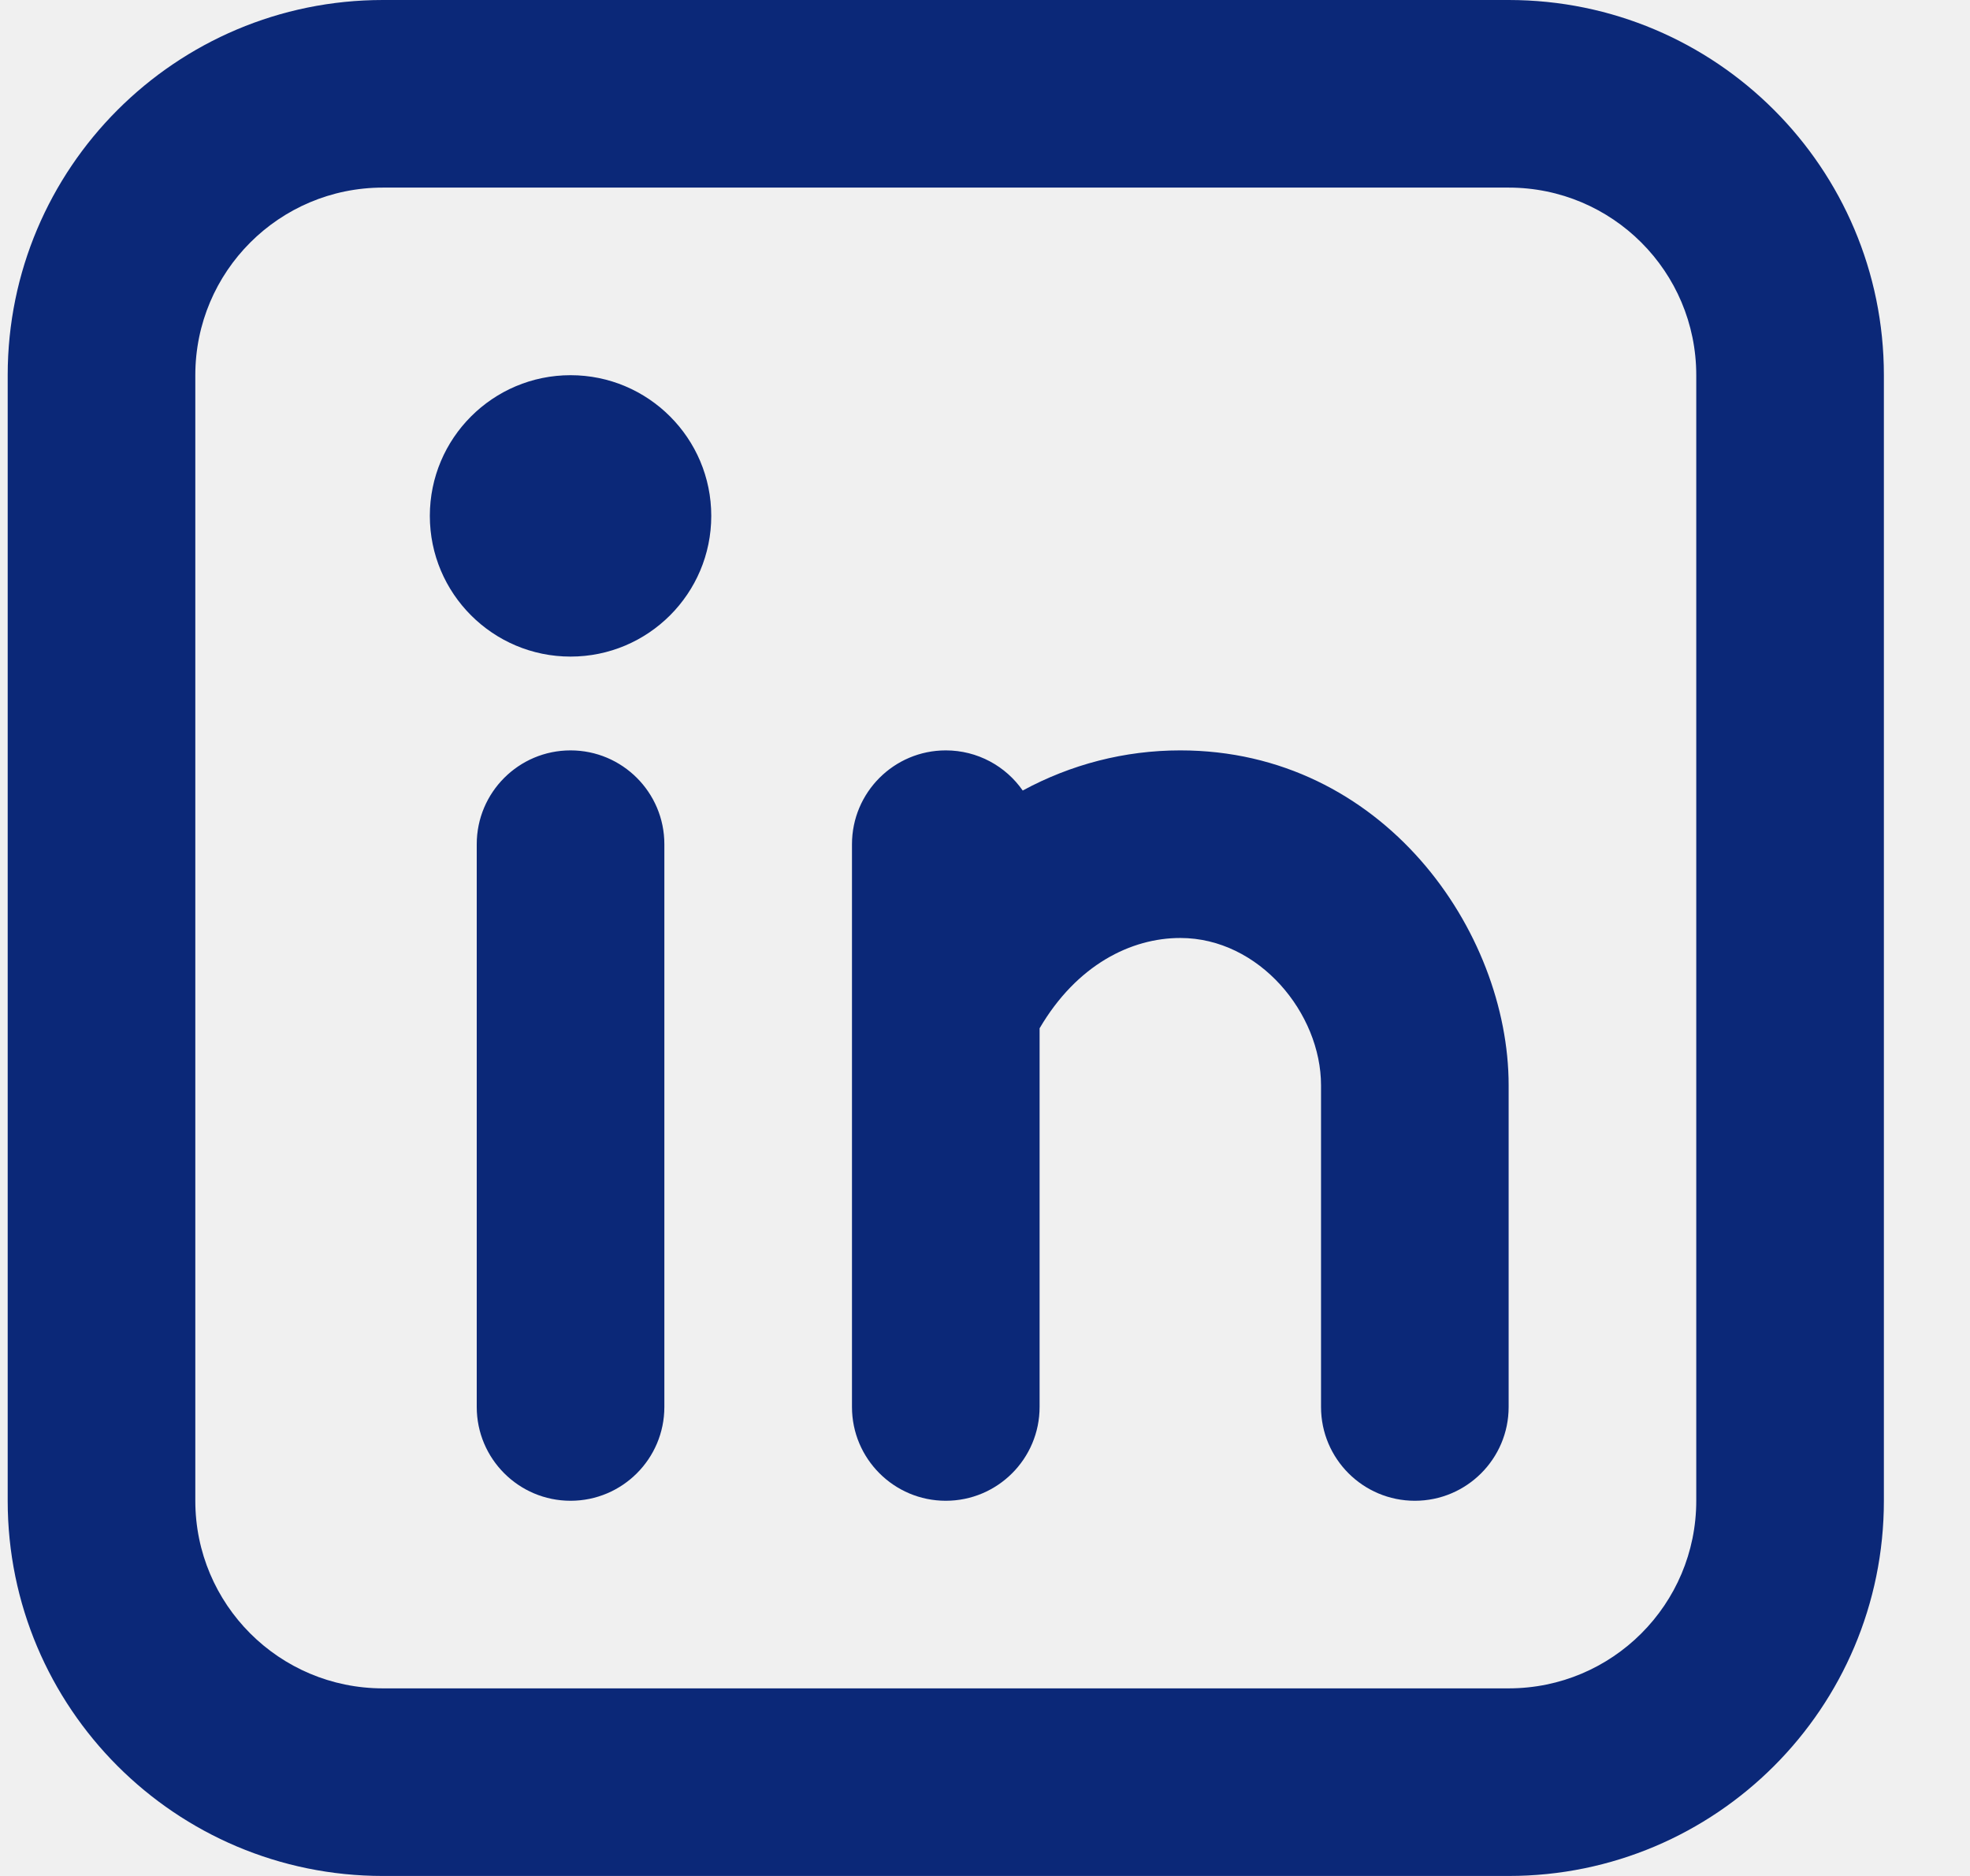
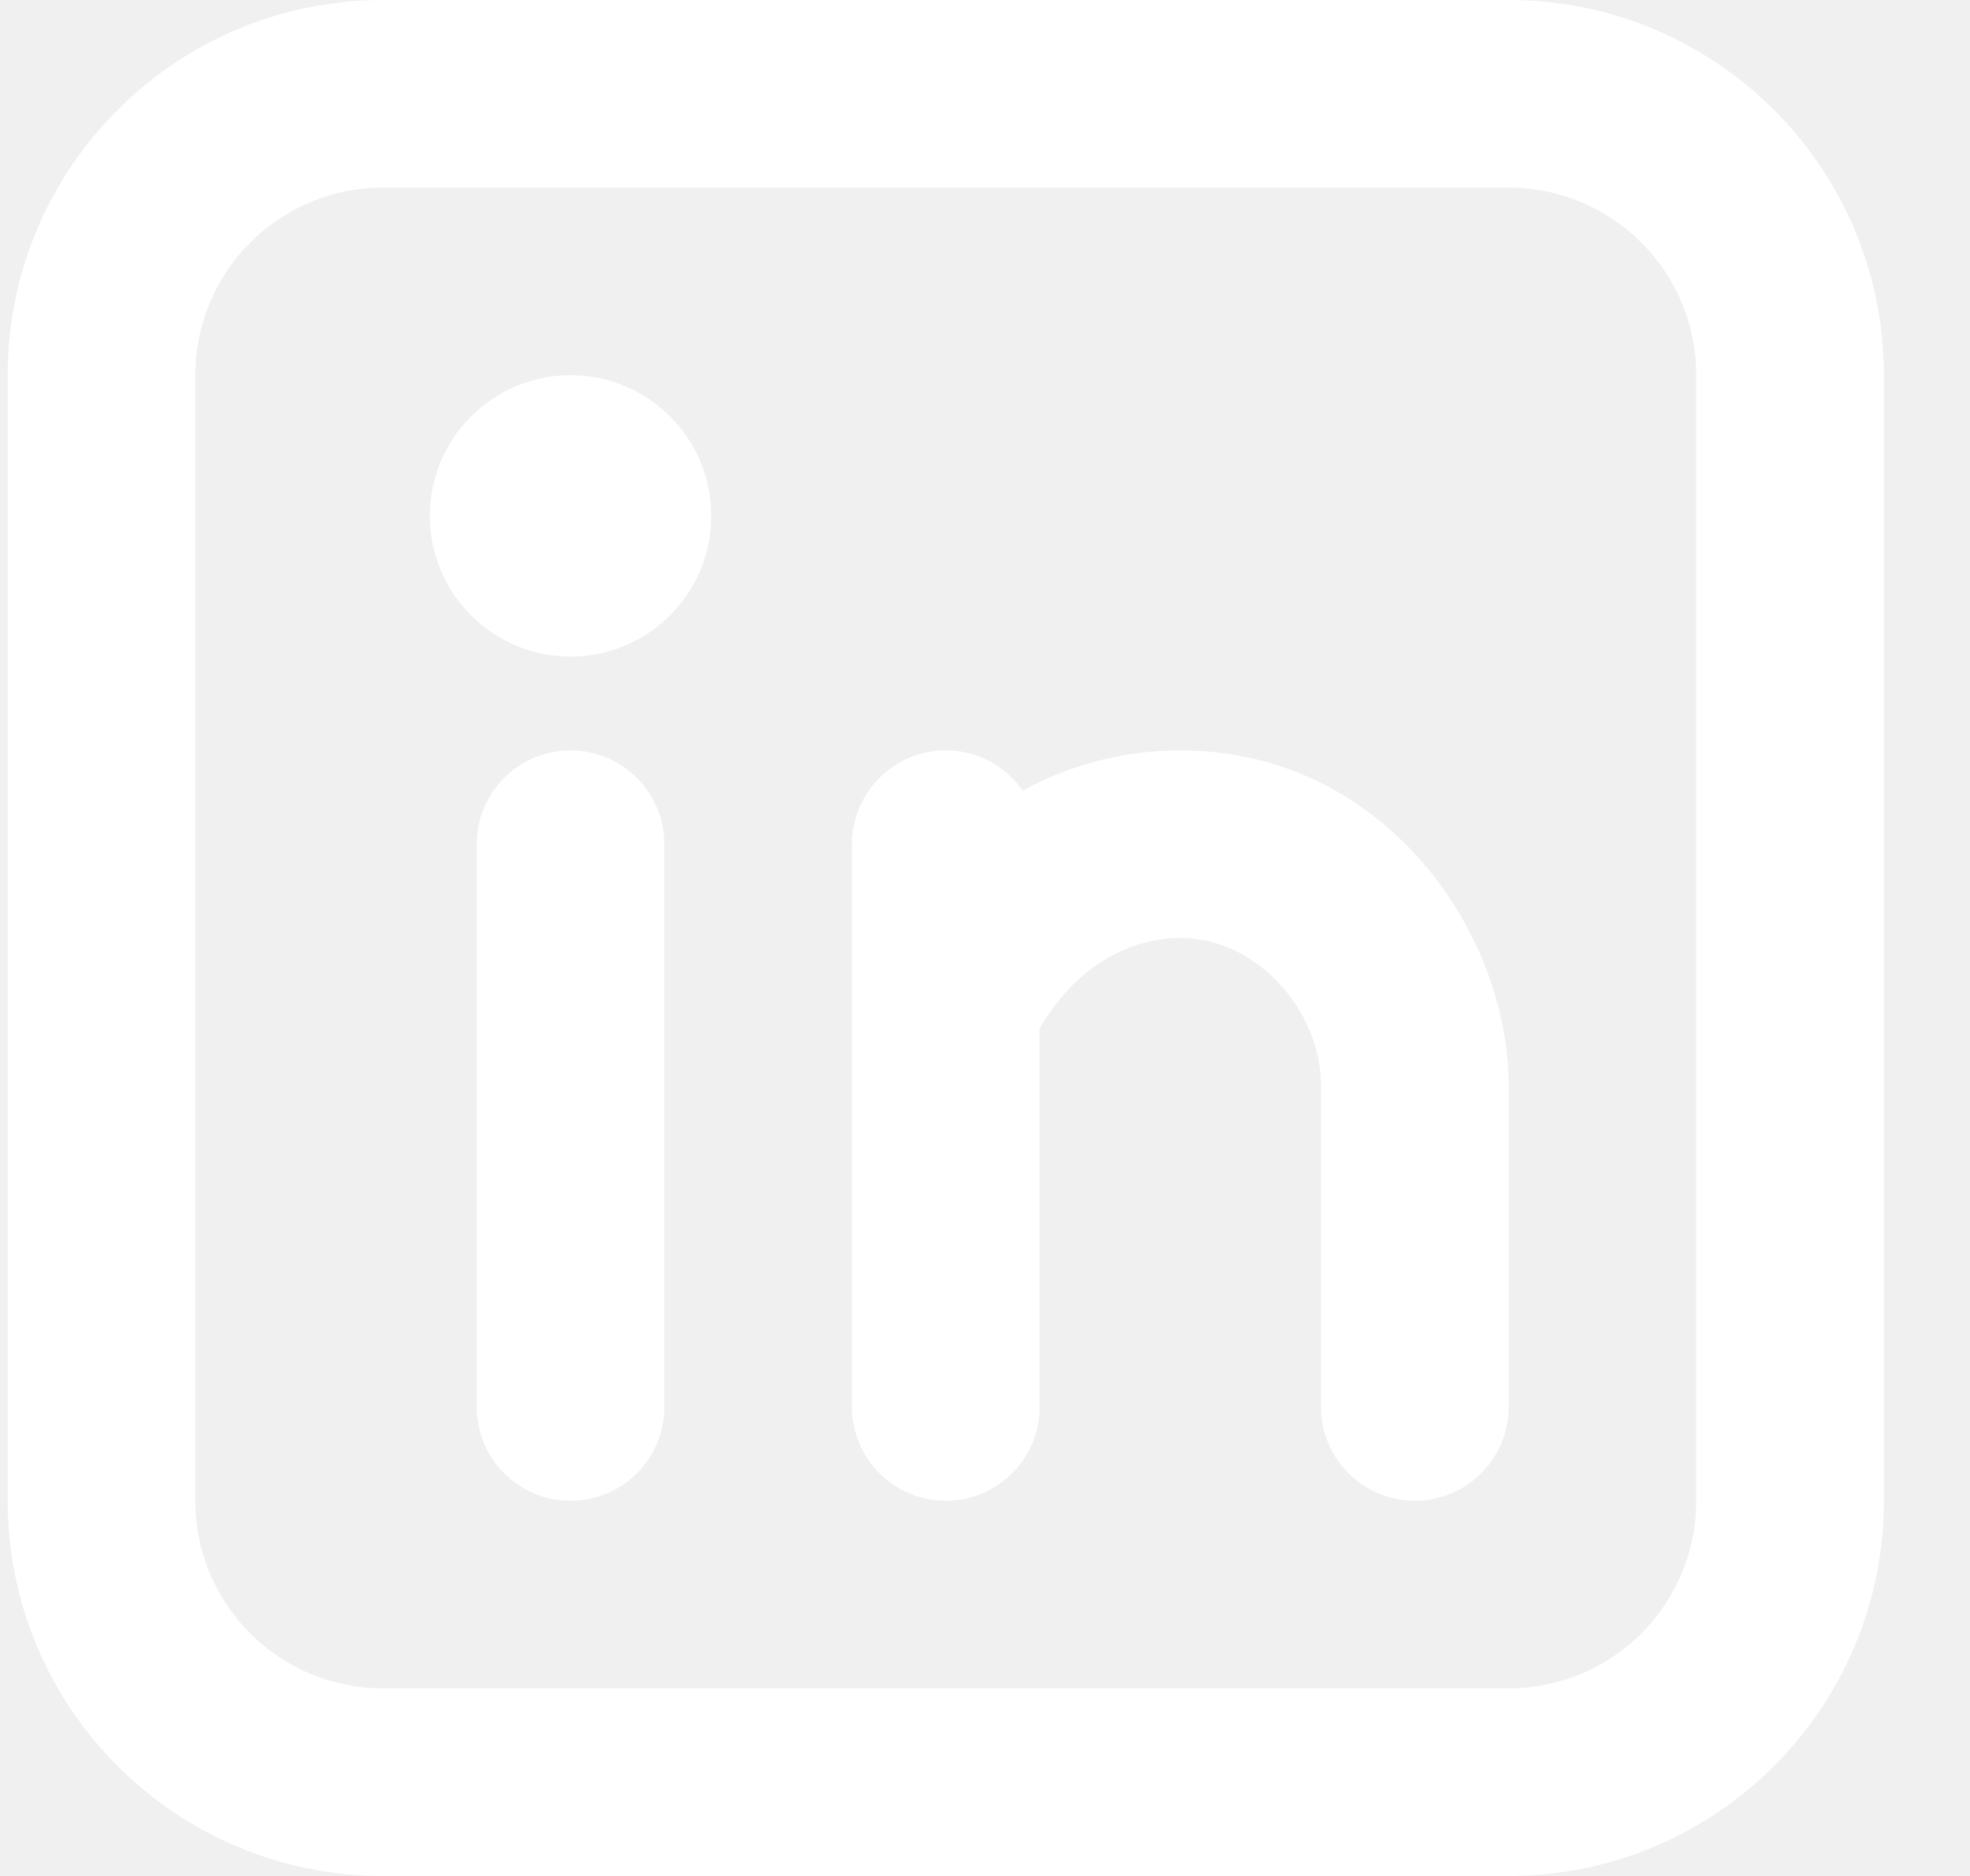
<svg xmlns="http://www.w3.org/2000/svg" width="21" height="20" viewBox="0 0 21 20" fill="none">
-   <path id="Vector" fill-rule="evenodd" clip-rule="evenodd" d="M4.082 0C1.873 0 0.082 1.791 0.082 4V16C0.082 18.209 1.873 20 4.082 20H16.082C18.291 20 20.082 18.209 20.082 16V4C20.082 1.791 18.291 0 16.082 0H4.082ZM2.082 4C2.082 2.895 2.977 2 4.082 2H16.082C17.187 2 18.082 2.895 18.082 4V16C18.082 17.105 17.187 18 16.082 18H4.082C2.977 18 2.082 17.105 2.082 16V4ZM7.082 9C7.082 8.448 6.634 8 6.082 8C5.53 8 5.082 8.448 5.082 9V15C5.082 15.552 5.53 16 6.082 16C6.634 16 7.082 15.552 7.082 15V9ZM7.582 5.5C7.582 6.328 6.91 7 6.082 7C5.254 7 4.582 6.328 4.582 5.5C4.582 4.672 5.254 4 6.082 4C6.91 4 7.582 4.672 7.582 5.5ZM10.082 8C10.421 8 10.722 8.169 10.902 8.428C11.415 8.15 11.986 8 12.582 8C14.741 8 16.082 9.926 16.082 11.571V11.579V11.586V11.594V11.602V11.609V11.617V11.625V11.632V11.64V11.648V11.655V11.663V11.671V11.679V11.687V11.694V11.702V11.71V11.718V11.726V11.734V11.742V11.75V11.758V11.765V11.774V11.781V11.79V11.798V11.806V11.814V11.822V11.83V11.838V11.846V11.854V11.863V11.871V11.879V11.887V11.895V11.903V11.912V11.92V11.928V11.937V11.945V11.953V11.961V11.97V11.978V11.987V11.995V12.003V12.012V12.02V12.029V12.037V12.046V12.054V12.062V12.071V12.079V12.088V12.096V12.105V12.114V12.122V12.131V12.139V12.148V12.156V12.165V12.174V12.182V12.191V12.2V12.208V12.217V12.225V12.234V12.243V12.252V12.26V12.269V12.278V12.286V12.295V12.304V12.313V12.321V12.33V12.339V12.348V12.357V12.365V12.374V12.383V12.392V12.4V12.409V12.418V12.427V12.436V12.445V12.454V12.462V12.471V12.48V12.489V12.498V12.507V12.516V12.525V12.534V12.542V12.551V12.56V12.569V12.578V12.587V12.596V12.605V12.614V12.623V12.632V12.641V12.65V12.659V12.667V12.676V12.685V12.694V12.703V12.712V12.721V12.73V12.739V12.748V12.757V12.766V12.775V12.784V12.793V12.802V12.811V12.82V12.829V12.838V12.847V12.856V12.865V12.874V12.883V12.892V12.9V12.909V12.918V12.927V12.936V12.945V12.954V12.963V12.972V12.981V12.99V12.999V13.008V13.017V13.026V13.035V13.044V13.053V13.062V13.07V13.079V13.088V13.097V13.106V13.115V13.124V13.133V13.142V13.15V13.159V13.168V13.177V13.186V13.195V13.204V13.212V13.221V13.23V13.239V13.248V13.257V13.265V13.274V13.283V13.292V13.3V13.309V13.318V13.327V13.335V13.344V13.353V13.362V13.37V13.379V13.388V13.396V13.405V13.414V13.422V13.431V13.44V13.448V13.457V13.466V13.474V13.483V13.491V13.5V13.508V13.517V13.525V13.534V13.543V13.551V13.56V13.568V13.576V13.585V13.593V13.602V13.61V13.619V13.627V13.636V13.644V13.652V13.661V13.669V13.677V13.685V13.694V13.702V13.71V13.719V13.727V13.735V13.743V13.752V13.76V13.768V13.776V13.784V13.792V13.8V13.809V13.817V13.825V13.833V13.841V13.849V13.857V13.865V13.873V13.881V13.889V13.896V13.904V13.912V13.92V13.928V13.936V13.944V13.951V13.959V13.967V13.975V13.982V13.99V13.998V14.005V14.013V14.021V14.028V14.036V14.043V14.051V14.059V14.066V14.074V14.081V14.089V14.096V14.103V14.111V14.118V14.126V14.133V14.14V14.148V14.155V14.162V14.169V14.176V14.184V14.191V14.198V14.205V14.212V14.219V14.226V14.233V14.24V14.247V14.254V14.261V14.268V14.275V14.282V14.289V14.295V14.302V14.309V14.316V14.322V14.329V14.336V14.342V14.349V14.356V14.362V14.369V14.375V14.382V14.388V14.395V14.401V14.408V14.414V14.42V14.427V14.433V14.439V14.445V14.451V14.458V14.464V14.47V14.476V14.482V14.488V14.494V14.5V14.506V14.512V14.518V14.524V14.53V14.535V14.541V14.547V14.553V14.558V14.564V14.569V14.575V14.581V14.586V14.592V14.597V14.603V14.608V14.613V14.619V14.624V14.629V14.635V14.64V14.645V14.65V14.655V14.661V14.666V14.671V14.676V14.681V14.685V14.69V14.695V14.7V14.705V14.71V14.714V14.719V14.724V14.728V14.733V14.738V14.742V14.747V14.751V14.755V14.76V14.764V14.769V14.773V14.777V14.781V14.786V14.79V14.794V14.798V14.802V14.806V14.81V14.814V14.818V14.822V14.825V14.829V14.833V14.836V14.84V14.844V14.847V14.851V14.854V14.858V14.861V14.865V14.868V14.871V14.875V14.878V14.881V14.884V14.887V14.891V14.894V14.897V14.9V14.902V14.905V14.908V14.911V14.914V14.916V14.919V14.922V14.925V14.927V14.93V14.932V14.934V14.937V14.939V14.941V14.944V14.946V14.948V14.95V14.952V14.954V14.956V14.958V14.96V14.962V14.964V14.966V14.968V14.969V14.971V14.973V14.974V14.976V14.977V14.979V14.98V14.981V14.983V14.984V14.985V14.986V14.987V14.988V14.989V14.991V14.993V14.995V14.996V14.997V14.998V15C16.082 15.552 15.634 16 15.082 16C14.53 16 14.082 15.552 14.082 15V14.999V14.998V14.996V14.995V14.994V14.992V14.99V14.988V14.987V14.986V14.985V14.984V14.983V14.981V14.98V14.979V14.977V14.976V14.974V14.973V14.971V14.969V14.968V14.966V14.964V14.962V14.96V14.958V14.956V14.954V14.952V14.95V14.948V14.946V14.944V14.941V14.939V14.937V14.934V14.932V14.93V14.927V14.925V14.922V14.919V14.916V14.914V14.911V14.908V14.905V14.902V14.9V14.897V14.894V14.891V14.887V14.884V14.881V14.878V14.875V14.871V14.868V14.865V14.861V14.858V14.854V14.851V14.847V14.844V14.84V14.836V14.833V14.829V14.825V14.822V14.818V14.814V14.81V14.806V14.802V14.798V14.794V14.79V14.786V14.781V14.777V14.773V14.769V14.764V14.76V14.755V14.751V14.747V14.742V14.738V14.733V14.728V14.724V14.719V14.714V14.71V14.705V14.7V14.695V14.69V14.685V14.681V14.676V14.671V14.666V14.661V14.655V14.65V14.645V14.64V14.635V14.629V14.624V14.619V14.613V14.608V14.603V14.597V14.592V14.586V14.581V14.575V14.569V14.564V14.558V14.553V14.547V14.541V14.535V14.53V14.524V14.518V14.512V14.506V14.5V14.494V14.488V14.482V14.476V14.47V14.464V14.458V14.451V14.445V14.439V14.433V14.427V14.42V14.414V14.408V14.401V14.395V14.388V14.382V14.375V14.369V14.362V14.356V14.349V14.342V14.336V14.329V14.322V14.316V14.309V14.302V14.295V14.289V14.282V14.275V14.268V14.261V14.254V14.247V14.24V14.233V14.226V14.219V14.212V14.205V14.198V14.191V14.184V14.176V14.169V14.162V14.155V14.148V14.14V14.133V14.126V14.118V14.111V14.103V14.096V14.089V14.081V14.074V14.066V14.059V14.051V14.043V14.036V14.028V14.021V14.013V14.005V13.998V13.99V13.982V13.975V13.967V13.959V13.951V13.944V13.936V13.928V13.92V13.912V13.904V13.896V13.889V13.881V13.873V13.865V13.857V13.849V13.841V13.833V13.825V13.817V13.809V13.8V13.792V13.784V13.776V13.768V13.76V13.752V13.743V13.735V13.727V13.719V13.71V13.702V13.694V13.685V13.677V13.669V13.661V13.652V13.644V13.636V13.627V13.619V13.61V13.602V13.593V13.585V13.576V13.568V13.56V13.551V13.543V13.534V13.525V13.517V13.508V13.5V13.491V13.483V13.474V13.466V13.457V13.448V13.44V13.431V13.422V13.414V13.405V13.396V13.388V13.379V13.37V13.362V13.353V13.344V13.335V13.327V13.318V13.309V13.3V13.292V13.283V13.274V13.265V13.257V13.248V13.239V13.23V13.221V13.212V13.204V13.195V13.186V13.177V13.168V13.159V13.15V13.142V13.133V13.124V13.115V13.106V13.097V13.088V13.079V13.07V13.062V13.053V13.044V13.035V13.026V13.017V13.008V12.999V12.99V12.981V12.972V12.963V12.954V12.945V12.936V12.927V12.918V12.909V12.9V12.892V12.883V12.874V12.865V12.856V12.847V12.838V12.829V12.82V12.811V12.802V12.793V12.784V12.775V12.766V12.757V12.748V12.739V12.73V12.721V12.712V12.703V12.694V12.685V12.676V12.667V12.659V12.65V12.641V12.632V12.623V12.614V12.605V12.596V12.587V12.578V12.569V12.56V12.551V12.542V12.534V12.525V12.516V12.507V12.498V12.489V12.48V12.471V12.462V12.454V12.445V12.436V12.427V12.418V12.409V12.4V12.392V12.383V12.374V12.365V12.357V12.348V12.339V12.33V12.321V12.313V12.304V12.295V12.286V12.278V12.269V12.26V12.252V12.243V12.234V12.225V12.217V12.208V12.2V12.191V12.182V12.174V12.165V12.156V12.148V12.139V12.131V12.122V12.114V12.105V12.096V12.088V12.079V12.071V12.062V12.054V12.046V12.037V12.029V12.02V12.012V12.003V11.995V11.987V11.978V11.97V11.961V11.953V11.945V11.937V11.928V11.92V11.912V11.903V11.895V11.887V11.879V11.871V11.863V11.854V11.846V11.838V11.83V11.822V11.814V11.806V11.798V11.79V11.781V11.774V11.765V11.758V11.75V11.742V11.734V11.726V11.718V11.71V11.702V11.694V11.687V11.679V11.671V11.663V11.655V11.648V11.64V11.632V11.625V11.617V11.609V11.602V11.594V11.586V11.579V11.571C14.082 10.803 13.423 10 12.582 10C12.058 10 11.479 10.285 11.082 10.963V10.966V10.976V10.986V10.997V11.007V11.017V11.028V11.038V11.049V11.059V11.069V11.08V11.091V11.101V11.111V11.122V11.133V11.143V11.154V11.164V11.175V11.185V11.196V11.207V11.217V11.228V11.239V11.25V11.26V11.271V11.282V11.293V11.303V11.314V11.325V11.336V11.346V11.357V11.368V11.379V11.39V11.401V11.412V11.422V11.433V11.444V11.455V11.466V11.477V11.488V11.499V11.51V11.521V11.532V11.543V11.554V11.565V11.576V11.587V11.598V11.609V11.62V11.631V11.642V11.653V11.665V11.676V11.687V11.698V11.709V11.72V11.731V11.742V11.754V11.765V11.776V11.787V11.798V11.809V11.821V11.832V11.843V11.854V11.865V11.877V11.888V11.899V11.91V11.921V11.933V11.944V11.955V11.966V11.977V11.989V12V12.011V12.023V12.034V12.045V12.056V12.068V12.079V12.09V12.101V12.113V12.124V12.135V12.146V12.158V12.169V12.18V12.191V12.203V12.214V12.225V12.236V12.248V12.259V12.27V12.281V12.293V12.304V12.315V12.326V12.338V12.349V12.36V12.371V12.383V12.394V12.405V12.416V12.428V12.439V12.45V12.461V12.472V12.483V12.495V12.506V12.517V12.528V12.54V12.551V12.562V12.573V12.584V12.595V12.606V12.618V12.629V12.64V12.651V12.662V12.673V12.684V12.695V12.706V12.717V12.729V12.74V12.751V12.762V12.773V12.784V12.795V12.806V12.817V12.828V12.839V12.85V12.861V12.872V12.883V12.894V12.905V12.915V12.926V12.937V12.948V12.959V12.97V12.981V12.992V13.002V13.013V13.024V13.035V13.046V13.056V13.067V13.078V13.088V13.099V13.11V13.12V13.131V13.142V13.152V13.163V13.174V13.184V13.195V13.206V13.216V13.227V13.237V13.248V13.258V13.269V13.279V13.29V13.3V13.31V13.321V13.331V13.341V13.352V13.362V13.373V13.383V13.393V13.403V13.414V13.424V13.434V13.444V13.454V13.464V13.475V13.485V13.495V13.505V13.515V13.525V13.535V13.545V13.555V13.565V13.575V13.585V13.595V13.605V13.614V13.624V13.634V13.644V13.654V13.663V13.673V13.683V13.693V13.702V13.712V13.721V13.731V13.741V13.75V13.76V13.769V13.779V13.788V13.797V13.807V13.816V13.826V13.835V13.844V13.853V13.863V13.872V13.881V13.89V13.899V13.909V13.918V13.927V13.936V13.945V13.954V13.963V13.972V13.981V13.989V13.998V14.007V14.016V14.025V14.033V14.042V14.051V14.059V14.068V14.077V14.085V14.094V14.102V14.111V14.119V14.128V14.136V14.144V14.153V14.161V14.169V14.178V14.186V14.194V14.202V14.21V14.218V14.226V14.234V14.242V14.25V14.258V14.266V14.274V14.282V14.29V14.297V14.305V14.313V14.32V14.328V14.336V14.343V14.351V14.358V14.366V14.373V14.38V14.388V14.395V14.402V14.409V14.417V14.424V14.431V14.438V14.445V14.452V14.459V14.466V14.473V14.48V14.487V14.493V14.5V14.507V14.514V14.52V14.527V14.534V14.54V14.546V14.553V14.559V14.566V14.572V14.578V14.585V14.591V14.597V14.603V14.609V14.615V14.621V14.627V14.633V14.639V14.645V14.651V14.656V14.662V14.668V14.674V14.679V14.685V14.69V14.696V14.701V14.706V14.712V14.717V14.722V14.727V14.733V14.738V14.743V14.748V14.753V14.758V14.763V14.768V14.772V14.777V14.782V14.787V14.791V14.796V14.8V14.805V14.809V14.814V14.818V14.822V14.826V14.831V14.835V14.839V14.843V14.847V14.851V14.855V14.859V14.863V14.866V14.87V14.874V14.877V14.881V14.884V14.888V14.891V14.895V14.898V14.901V14.905V14.908V14.911V14.914V14.917V14.92V14.923V14.926V14.929V14.931V14.934V14.937V14.939V14.942V14.944V14.947V14.949V14.952V14.954V14.956V14.958V14.96V14.963V14.964V14.966V14.968V14.97V14.972V14.974V14.976V14.977V14.979V14.98V14.982V14.983V14.985V14.986V14.987V14.988V14.989V14.991V14.992V14.993V14.995V14.996V14.998V14.999V15C11.082 15.552 10.634 16 10.082 16C9.53 16 9.082 15.552 9.082 15V14.999V14.998V14.996V14.995V14.993V14.992V14.991V14.989V14.988V14.987V14.986V14.985V14.983V14.982V14.98V14.979V14.977V14.976V14.974V14.972V14.97V14.968V14.966V14.964V14.963V14.96V14.958V14.956V14.954V14.952V14.949V14.947V14.944V14.942V14.939V14.937V14.934V14.931V14.929V14.926V14.923V14.92V14.917V14.914V14.911V14.908V14.905V14.901V14.898V14.895V14.891V14.888V14.884V14.881V14.877V14.874V14.87V14.866V14.863V14.859V14.855V14.851V14.847V14.843V14.839V14.835V14.831V14.826V14.822V14.818V14.814V14.809V14.805V14.8V14.796V14.791V14.787V14.782V14.777V14.772V14.768V14.763V14.758V14.753V14.748V14.743V14.738V14.733V14.727V14.722V14.717V14.712V14.706V14.701V14.696V14.69V14.685V14.679V14.674V14.668V14.662V14.656V14.651V14.645V14.639V14.633V14.627V14.621V14.615V14.609V14.603V14.597V14.591V14.585V14.578V14.572V14.566V14.559V14.553V14.546V14.54V14.534V14.527V14.52V14.514V14.507V14.5V14.493V14.487V14.48V14.473V14.466V14.459V14.452V14.445V14.438V14.431V14.424V14.417V14.409V14.402V14.395V14.388V14.38V14.373V14.366V14.358V14.351V14.343V14.336V14.328V14.32V14.313V14.305V14.297V14.29V14.282V14.274V14.266V14.258V14.25V14.242V14.234V14.226V14.218V14.21V14.202V14.194V14.186V14.178V14.169V14.161V14.153V14.144V14.136V14.128V14.119V14.111V14.102V14.094V14.085V14.077V14.068V14.059V14.051V14.042V14.033V14.025V14.016V14.007V13.998V13.989V13.981V13.972V13.963V13.954V13.945V13.936V13.927V13.918V13.909V13.899V13.89V13.881V13.872V13.863V13.853V13.844V13.835V13.826V13.816V13.807V13.797V13.788V13.779V13.769V13.76V13.75V13.741V13.731V13.721V13.712V13.702V13.693V13.683V13.673V13.663V13.654V13.644V13.634V13.624V13.614V13.605V13.595V13.585V13.575V13.565V13.555V13.545V13.535V13.525V13.515V13.505V13.495V13.485V13.475V13.464V13.454V13.444V13.434V13.424V13.414V13.403V13.393V13.383V13.373V13.362V13.352V13.341V13.331V13.321V13.31V13.3V13.29V13.279V13.269V13.258V13.248V13.237V13.227V13.216V13.206V13.195V13.184V13.174V13.163V13.152V13.142V13.131V13.12V13.11V13.099V13.088V13.078V13.067V13.056V13.046V13.035V13.024V13.013V13.002V12.992V12.981V12.97V12.959V12.948V12.937V12.926V12.915V12.905V12.894V12.883V12.872V12.861V12.85V12.839V12.828V12.817V12.806V12.795V12.784V12.773V12.762V12.751V12.74V12.729V12.717V12.706V12.695V12.684V12.673V12.662V12.651V12.64V12.629V12.618V12.606V12.595V12.584V12.573V12.562V12.551V12.54V12.528V12.517V12.506V12.495V12.483V12.472V12.461V12.45V12.439V12.428V12.416V12.405V12.394V12.383V12.371V12.36V12.349V12.338V12.326V12.315V12.304V12.293V12.281V12.27V12.259V12.248V12.236V12.225V12.214V12.203V12.191V12.18V12.169V12.158V12.146V12.135V12.124V12.113V12.101V12.09V12.079V12.068V12.056V12.045V12.034V12.023V12.011V12V11.989V11.977V11.966V11.955V11.944V11.933V11.921V11.91V11.899V11.888V11.877V11.865V11.854V11.843V11.832V11.821V11.809V11.798V11.787V11.776V11.765V11.754V11.742V11.731V11.72V11.709V11.698V11.687V11.676V11.665V11.653V11.642V11.631V11.62V11.609V11.598V11.587V11.576V11.565V11.554V11.543V11.532V11.521V11.51V11.499V11.488V11.477V11.466V11.455V11.444V11.433V11.422V11.412V11.401V11.39V11.379V11.368V11.357V11.346V11.336V11.325V11.314V11.303V11.293V11.282V11.271V11.26V11.25V11.239V11.228V11.217V11.207V11.196V11.185V11.175V11.164V11.154V11.143V11.133V11.122V11.111V11.101V11.091V11.08V11.069V11.059V11.049V11.038V11.028V11.017V11.007V10.997V10.986V10.976V10.966V10.956V10.945V10.935V10.925V10.915V10.904V10.894V10.884V10.874V10.864V10.854V10.844V10.834V10.823V10.813V10.803V10.793V10.783V10.774V10.764V10.754V10.744V10.734V10.724V10.714V10.71V10.706V10.703V10.698V10.695V10.691V10.687V10.683V10.679V10.675V10.671V10.667V10.663V10.659V10.655V10.65V10.646V10.642V10.638V10.634V10.63V10.626V10.622V10.618V10.614V10.61V10.605V10.601V10.597V10.593V10.589V10.585V10.581V10.576V10.572V10.568V10.564V10.56V10.555V10.551V10.547V10.543V10.539V10.534V10.53V10.526V10.521V10.517V10.513V10.509V10.505V10.5V10.496V10.492V10.487V10.483V10.479V10.474V10.47V10.466V10.461V10.457V10.453V10.448V10.444V10.44V10.435V10.431V10.427V10.422V10.418V10.414V10.409V10.405V10.4V10.396V10.392V10.387V10.383V10.378V10.374V10.37V10.365V10.361V10.356V10.352V10.348V10.343V10.339V10.334V10.33V10.325V10.321V10.316V10.312V10.307V10.303V10.299V10.294V10.29V10.285V10.281V10.276V10.272V10.267V10.263V10.258V10.254V10.249V10.245V10.24V10.236V10.231V10.227V10.223V10.218V10.213V10.209V10.204V10.2V10.195V10.191V10.187V10.182V10.178V10.173V10.168V10.164V10.159V10.155V10.15V10.146V10.142V10.137V10.133V10.128V10.123V10.119V10.114V10.11V10.105V10.101V10.096V10.092V10.087V10.083V10.078V10.074V10.069V10.065V10.06V10.056V10.052V10.047V10.043V10.038V10.034V10.029V10.024V10.02V10.015V10.011V10.007V10.002V9.998V9.993V9.989V9.984V9.98V9.975V9.971V9.966V9.962V9.957V9.953V9.948V9.944V9.94V9.935V9.931V9.926V9.922V9.917V9.913V9.909V9.904V9.9V9.895V9.891V9.886V9.882V9.878V9.873V9.869V9.864V9.86V9.856V9.851V9.847V9.843V9.838V9.834V9.829V9.825V9.821V9.816V9.812V9.808V9.803V9.799V9.795V9.79V9.786V9.782V9.777V9.773V9.769V9.765V9.76V9.756V9.752V9.748V9.743V9.739V9.735V9.73V9.726V9.722V9.718V9.714V9.709V9.705V9.701V9.697V9.693V9.688V9.684V9.68V9.676V9.672V9.668V9.663V9.659V9.655V9.651V9.647V9.643V9.639V9.635V9.63V9.626V9.622V9.618V9.614V9.61V9.606V9.602V9.598V9.594V9.59V9.586V9.582V9.578V9.574V9.57V9.566V9.562V9.558V9.554V9.55V9.546V9.542V9.539V9.535V9.531V9.527V9.523V9.519V9.515V9.511V9.508V9.504V9.5V9.496V9.492V9.489V9.485V9.481V9.477V9.473V9.47V9.466V9.462V9.459V9.455V9.451V9.448V9.444V9.44V9.437V9.433V9.429V9.426V9.422V9.418V9.415V9.411V9.408V9.404V9.401V9.397V9.394V9.39V9.387V9.383V9.38V9.376V9.373V9.369V9.366V9.363V9.359V9.356V9.352V9.349V9.346V9.342V9.339V9.336V9.332V9.329V9.326V9.322V9.319V9.316V9.313V9.309V9.306V9.303V9.3V9.297V9.294V9.29V9.287V9.284V9.281V9.278V9.275V9.272V9.269V9.266V9.263V9.26V9.257V9.254V9.251V9.248V9.245V9.242V9.239V9.236V9.233V9.23V9.228V9.225V9.222V9.219V9.216V9.214V9.211V9.208V9.205V9.203V9.2V9.197V9.194V9.192V9.189V9.187V9.184V9.181V9.179V9.176V9.174V9.171V9.169V9.166V9.164V9.161V9.159V9.156V9.154V9.152V9.149V9.147V9.144V9.142V9.14V9.137V9.135V9.133V9.131V9.128V9.126V9.124V9.122V9.12V9.117V9.115V9.113V9.111V9.109V9.107V9.105V9.103V9.101V9.099V9.097V9.095V9.093V9.091V9.089V9.087V9.085V9.084V9.082V9.08V9.078V9.076V9.075V9.073V9.071V9.069V9.068V9.066V9.064V9.063V9.061V9.06V9.058V9.056V9.055V9.053V9.052V9.05V9.049V9.048V9.046V9.045V9.043V9.042V9.041V9.039V9.038V9.037V9.036V9.034V9.033V9.032V9.031V9.03V9.029V9.027V9.026V9.025V9.024V9.023V9.022V9.02V9.018V9.017V9.015V9.013V9.012V9.011V9.009V9.008V9.007V9.005V9.004V9.003V9.002V9.001C9.082 8.448 9.53 8 10.082 8Z" fill="#0B2878" />
+   <path id="Vector" fill-rule="evenodd" clip-rule="evenodd" d="M4.082 0C1.873 0 0.082 1.791 0.082 4V16C0.082 18.209 1.873 20 4.082 20H16.082C18.291 20 20.082 18.209 20.082 16V4C20.082 1.791 18.291 0 16.082 0H4.082ZM2.082 4C2.082 2.895 2.977 2 4.082 2H16.082C17.187 2 18.082 2.895 18.082 4V16C18.082 17.105 17.187 18 16.082 18H4.082C2.977 18 2.082 17.105 2.082 16V4ZM7.082 9C7.082 8.448 6.634 8 6.082 8C5.53 8 5.082 8.448 5.082 9V15C5.082 15.552 5.53 16 6.082 16C6.634 16 7.082 15.552 7.082 15V9ZM7.582 5.5C7.582 6.328 6.91 7 6.082 7C5.254 7 4.582 6.328 4.582 5.5C4.582 4.672 5.254 4 6.082 4C6.91 4 7.582 4.672 7.582 5.5ZM10.082 8C10.421 8 10.722 8.169 10.902 8.428C11.415 8.15 11.986 8 12.582 8C14.741 8 16.082 9.926 16.082 11.571V11.579V11.586V11.594V11.602V11.609V11.617V11.625V11.632V11.64V11.648V11.655V11.663V11.671V11.679V11.687V11.694V11.702V11.71V11.718V11.726V11.734V11.742V11.75V11.758V11.765V11.774V11.781V11.79V11.798V11.806V11.814V11.822V11.83V11.838V11.846V11.854V11.863V11.871V11.879V11.887V11.895V11.903V11.912V11.92V11.928V11.937V11.945V11.953V11.961V11.97V11.978V11.987V11.995V12.003V12.012V12.02V12.029V12.037V12.046V12.054V12.062V12.071V12.079V12.088V12.096V12.105V12.114V12.122V12.131V12.139V12.148V12.156V12.165V12.174V12.182V12.191V12.2V12.208V12.217V12.225V12.234V12.243V12.252V12.26V12.269V12.278V12.286V12.295V12.304V12.313V12.321V12.33V12.339V12.348V12.357V12.365V12.374V12.383V12.392V12.4V12.409V12.418V12.427V12.436V12.445V12.454V12.462V12.471V12.48V12.489V12.498V12.507V12.516V12.525V12.534V12.542V12.551V12.56V12.569V12.578V12.587V12.596V12.605V12.614V12.623V12.632V12.641V12.65V12.659V12.667V12.676V12.685V12.694V12.703V12.712V12.721V12.73V12.739V12.748V12.757V12.766V12.775V12.784V12.793V12.802V12.811V12.82V12.829V12.838V12.847V12.856V12.865V12.874V12.883V12.892V12.9V12.909V12.918V12.927V12.936V12.945V12.954V12.963V12.972V12.981V12.99V12.999V13.008V13.017V13.026V13.035V13.044V13.053V13.062V13.07V13.079V13.088V13.097V13.106V13.115V13.124V13.133V13.142V13.15V13.159V13.168V13.177V13.186V13.195V13.204V13.212V13.221V13.23V13.239V13.248V13.257V13.265V13.274V13.283V13.292V13.3V13.309V13.318V13.327V13.335V13.344V13.353V13.362V13.37V13.379V13.388V13.396V13.405V13.414V13.422V13.431V13.44V13.448V13.457V13.466V13.474V13.483V13.491V13.5V13.508V13.517V13.525V13.534V13.543V13.551V13.56V13.568V13.576V13.585V13.593V13.602V13.61V13.619V13.627V13.636V13.644V13.652V13.661V13.669V13.677V13.685V13.694V13.702V13.71V13.719V13.727V13.735V13.743V13.752V13.76V13.768V13.776V13.784V13.792V13.8V13.809V13.817V13.825V13.833V13.841V13.849V13.857V13.865V13.873V13.881V13.889V13.896V13.904V13.912V13.92V13.928V13.936V13.944V13.951V13.959V13.967V13.975V13.982V13.99V13.998V14.005V14.013V14.021V14.028V14.036V14.043V14.051V14.059V14.066V14.074V14.081V14.089V14.096V14.103V14.111V14.118V14.126V14.133V14.14V14.148V14.155V14.162V14.169V14.176V14.184V14.191V14.198V14.205V14.212V14.219V14.226V14.233V14.24V14.247V14.254V14.261V14.268V14.275V14.282V14.289V14.295V14.302V14.309V14.316V14.322V14.329V14.336V14.342V14.349V14.356V14.362V14.369V14.375V14.382V14.388V14.395V14.401V14.408V14.414V14.42V14.427V14.433V14.439V14.445V14.451V14.458V14.464V14.47V14.476V14.482V14.488V14.494V14.5V14.506V14.512V14.518V14.524V14.53V14.535V14.541V14.547V14.553V14.558V14.564V14.569V14.575V14.581V14.586V14.592V14.597V14.603V14.608V14.613V14.619V14.624V14.629V14.635V14.64V14.645V14.65V14.655V14.661V14.666V14.671V14.676V14.681V14.685V14.69V14.695V14.7V14.705V14.71V14.714V14.719V14.724V14.728V14.733V14.738V14.742V14.747V14.751V14.755V14.76V14.764V14.769V14.773V14.777V14.781V14.786V14.79V14.794V14.798V14.802V14.806V14.81V14.814V14.818V14.822V14.825V14.829V14.833V14.836V14.84V14.844V14.847V14.851V14.854V14.858V14.861V14.865V14.868V14.871V14.875V14.878V14.881V14.884V14.887V14.891V14.894V14.897V14.9V14.902V14.905V14.908V14.911V14.914V14.916V14.919V14.922V14.925V14.927V14.93V14.932V14.934V14.937V14.939V14.941V14.944V14.946V14.948V14.95V14.952V14.954V14.956V14.958V14.96V14.962V14.964V14.966V14.968V14.969V14.971V14.973V14.974V14.976V14.977V14.979V14.98V14.981V14.983V14.984V14.985V14.986V14.987V14.988V14.989V14.991V14.993V14.995V14.996V14.997V14.998V15C16.082 15.552 15.634 16 15.082 16C14.53 16 14.082 15.552 14.082 15V14.999V14.998V14.996V14.995V14.994V14.992V14.99V14.988V14.987V14.986V14.985V14.984V14.983V14.981V14.98V14.979V14.977V14.976V14.974V14.973V14.971V14.969V14.968V14.966V14.964V14.962V14.96V14.958V14.956V14.954V14.952V14.95V14.948V14.946V14.944V14.941V14.939V14.937V14.934V14.932V14.93V14.927V14.925V14.922V14.919V14.916V14.914V14.911V14.908V14.905V14.902V14.9V14.897V14.894V14.891V14.887V14.884V14.881V14.878V14.875V14.871V14.868V14.865V14.861V14.858V14.854V14.851V14.847V14.844V14.84V14.836V14.833V14.829V14.825V14.822V14.818V14.814V14.81V14.806V14.802V14.798V14.794V14.79V14.786V14.781V14.777V14.773V14.769V14.764V14.76V14.755V14.751V14.747V14.742V14.738V14.733V14.728V14.724V14.719V14.714V14.71V14.705V14.7V14.695V14.69V14.685V14.681V14.676V14.671V14.666V14.661V14.655V14.65V14.645V14.64V14.635V14.629V14.624V14.619V14.613V14.608V14.603V14.597V14.592V14.586V14.581V14.575V14.569V14.564V14.558V14.553V14.547V14.541V14.535V14.53V14.524V14.518V14.512V14.506V14.5V14.494V14.488V14.482V14.476V14.47V14.464V14.458V14.451V14.445V14.439V14.433V14.427V14.42V14.414V14.408V14.401V14.395V14.388V14.382V14.375V14.369V14.362V14.356V14.349V14.342V14.336V14.329V14.322V14.316V14.309V14.302V14.295V14.289V14.282V14.275V14.268V14.261V14.254V14.247V14.24V14.233V14.226V14.219V14.212V14.205V14.198V14.191V14.184V14.176V14.169V14.162V14.155V14.148V14.14V14.133V14.126V14.118V14.111V14.103V14.096V14.089V14.081V14.074V14.066V14.059V14.051V14.043V14.036V14.028V14.021V14.013V14.005V13.998V13.99V13.982V13.975V13.967V13.959V13.951V13.944V13.936V13.928V13.92V13.912V13.904V13.896V13.889V13.881V13.873V13.865V13.857V13.849V13.841V13.833V13.825V13.817V13.809V13.8V13.792V13.784V13.776V13.768V13.76V13.752V13.743V13.735V13.727V13.719V13.71V13.702V13.694V13.685V13.677V13.669V13.661V13.652V13.644V13.636V13.627V13.619V13.61V13.602V13.593V13.585V13.576V13.568V13.56V13.551V13.543V13.534V13.525V13.517V13.508V13.5V13.491V13.483V13.474V13.466V13.457V13.448V13.44V13.431V13.422V13.414V13.405V13.396V13.388V13.379V13.37V13.362V13.353V13.344V13.335V13.327V13.318V13.309V13.3V13.292V13.283V13.274V13.265V13.257V13.248V13.239V13.23V13.221V13.212V13.204V13.195V13.186V13.177V13.168V13.159V13.15V13.142V13.133V13.124V13.115V13.106V13.097V13.088V13.079V13.07V13.062V13.053V13.044V13.035V13.026V13.017V13.008V12.999V12.99V12.981V12.972V12.963V12.954V12.945V12.936V12.927V12.918V12.909V12.9V12.892V12.883V12.874V12.865V12.856V12.847V12.838V12.829V12.82V12.811V12.802V12.793V12.784V12.775V12.766V12.757V12.748V12.739V12.73V12.721V12.712V12.703V12.694V12.685V12.676V12.667V12.659V12.65V12.641V12.632V12.623V12.614V12.605V12.596V12.587V12.578V12.569V12.56V12.551V12.542V12.534V12.525V12.516V12.507V12.498V12.489V12.48V12.471V12.462V12.454V12.445V12.436V12.427V12.418V12.409V12.4V12.392V12.383V12.374V12.365V12.357V12.348V12.339V12.33V12.321V12.313V12.304V12.295V12.286V12.278V12.269V12.26V12.252V12.243V12.234V12.225V12.217V12.208V12.2V12.191V12.182V12.174V12.165V12.156V12.148V12.139V12.131V12.122V12.114V12.105V12.096V12.088V12.079V12.071V12.062V12.054V12.046V12.037V12.029V12.02V12.012V12.003V11.995V11.987V11.978V11.97V11.961V11.953V11.945V11.937V11.928V11.92V11.912V11.903V11.895V11.887V11.879V11.871V11.863V11.854V11.846V11.838V11.83V11.822V11.814V11.806V11.798V11.79V11.781V11.774V11.765V11.758V11.75V11.742V11.734V11.726V11.718V11.71V11.702V11.694V11.687V11.679V11.671V11.663V11.655V11.648V11.64V11.632V11.625V11.617V11.609V11.602V11.594V11.586V11.579V11.571C14.082 10.803 13.423 10 12.582 10C12.058 10 11.479 10.285 11.082 10.963V10.966V10.976V10.986V10.997V11.007V11.017V11.028V11.038V11.049V11.059V11.069V11.08V11.091V11.101V11.111V11.122V11.133V11.143V11.154V11.164V11.175V11.185V11.196V11.207V11.217V11.228V11.239V11.25V11.26V11.271V11.282V11.293V11.303V11.314V11.325V11.336V11.346V11.357V11.368V11.379V11.39V11.401V11.412V11.422V11.433V11.444V11.455V11.466V11.477V11.488V11.499V11.51V11.521V11.532V11.543V11.554V11.565V11.576V11.587V11.598V11.609V11.62V11.631V11.642V11.653V11.665V11.676V11.687V11.698V11.709V11.72V11.731V11.742V11.754V11.765V11.776V11.787V11.798V11.809V11.821V11.832V11.843V11.854V11.865V11.877V11.888V11.899V11.91V11.921V11.933V11.944V11.955V11.966V11.977V11.989V12V12.011V12.023V12.034V12.045V12.056V12.068V12.079V12.09V12.101V12.113V12.124V12.135V12.146V12.158V12.169V12.18V12.191V12.203V12.214V12.225V12.236V12.248V12.259V12.27V12.281V12.293V12.304V12.315V12.326V12.338V12.349V12.36V12.371V12.383V12.394V12.405V12.416V12.428V12.439V12.45V12.461V12.472V12.483V12.495V12.506V12.517V12.528V12.54V12.551V12.562V12.573V12.584V12.595V12.606V12.618V12.629V12.64V12.651V12.662V12.673V12.684V12.695V12.706V12.717V12.729V12.74V12.751V12.762V12.773V12.784V12.795V12.806V12.817V12.828V12.839V12.85V12.861V12.872V12.883V12.894V12.905V12.915V12.926V12.937V12.948V12.959V12.97V12.981V12.992V13.002V13.013V13.024V13.035V13.046V13.056V13.067V13.078V13.088V13.099V13.11V13.12V13.131V13.142V13.152V13.163V13.174V13.184V13.195V13.206V13.216V13.227V13.237V13.248V13.258V13.269V13.279V13.29V13.3V13.31V13.321V13.331V13.341V13.352V13.362V13.373V13.383V13.393V13.403V13.414V13.424V13.434V13.444V13.454V13.464V13.475V13.485V13.495V13.505V13.515V13.525V13.535V13.545V13.555V13.565V13.575V13.585V13.595V13.605V13.614V13.624V13.634V13.644V13.654V13.663V13.673V13.683V13.693V13.702V13.712V13.721V13.731V13.741V13.75V13.76V13.769V13.779V13.788V13.797V13.807V13.816V13.826V13.835V13.844V13.853V13.863V13.872V13.881V13.89V13.899V13.909V13.918V13.927V13.936V13.945V13.954V13.963V13.972V13.981V13.989V13.998V14.007V14.016V14.025V14.033V14.042V14.051V14.059V14.068V14.077V14.085V14.094V14.102V14.111V14.119V14.128V14.136V14.144V14.153V14.161V14.169V14.178V14.186V14.194V14.202V14.21V14.218V14.226V14.234V14.242V14.25V14.258V14.266V14.274V14.282V14.29V14.297V14.305V14.313V14.32V14.328V14.336V14.343V14.351V14.358V14.366V14.373V14.38V14.388V14.395V14.402V14.409V14.417V14.424V14.431V14.438V14.445V14.452V14.459V14.466V14.473V14.48V14.487V14.493V14.5V14.507V14.514V14.52V14.527V14.534V14.54V14.546V14.553V14.559V14.566V14.572V14.578V14.585V14.591V14.597V14.603V14.609V14.615V14.621V14.627V14.633V14.639V14.645V14.651V14.656V14.662V14.668V14.674V14.679V14.685V14.69V14.696V14.701V14.706V14.712V14.717V14.722V14.727V14.733V14.738V14.743V14.748V14.753V14.758V14.763V14.768V14.772V14.777V14.782V14.787V14.791V14.796V14.8V14.805V14.809V14.814V14.818V14.822V14.826V14.831V14.835V14.839V14.843V14.847V14.851V14.855V14.859V14.863V14.866V14.87V14.874V14.877V14.881V14.884V14.888V14.891V14.895V14.898V14.901V14.905V14.908V14.911V14.914V14.917V14.92V14.923V14.926V14.929V14.931V14.934V14.937V14.939V14.942V14.944V14.947V14.949V14.952V14.954V14.956V14.958V14.96V14.963V14.964V14.966V14.968V14.97V14.972V14.974V14.976V14.977V14.979V14.98V14.982V14.983V14.985V14.986V14.987V14.988V14.989V14.991V14.992V14.993V14.995V14.996V14.998V14.999V15C11.082 15.552 10.634 16 10.082 16C9.53 16 9.082 15.552 9.082 15V14.999V14.998V14.996V14.995V14.993V14.992V14.991V14.989V14.988V14.987V14.986V14.985V14.983V14.982V14.98V14.979V14.977V14.976V14.974V14.972V14.97V14.968V14.966V14.964V14.963V14.96V14.958V14.956V14.954V14.952V14.949V14.947V14.944V14.942V14.939V14.937V14.934V14.931V14.929V14.926V14.923V14.92V14.917V14.914V14.911V14.908V14.905V14.901V14.898V14.895V14.891V14.888V14.884V14.881V14.877V14.874V14.87V14.866V14.863V14.859V14.855V14.851V14.847V14.843V14.839V14.835V14.831V14.826V14.822V14.818V14.814V14.809V14.805V14.8V14.796V14.791V14.787V14.782V14.777V14.772V14.768V14.763V14.758V14.753V14.748V14.743V14.738V14.733V14.727V14.722V14.717V14.712V14.706V14.701V14.696V14.69V14.685V14.679V14.674V14.668V14.662V14.656V14.651V14.645V14.639V14.633V14.627V14.621V14.615V14.609V14.603V14.597V14.591V14.585V14.578V14.572V14.566V14.559V14.553V14.546V14.54V14.534V14.527V14.52V14.514V14.507V14.5V14.493V14.487V14.48V14.473V14.466V14.459V14.452V14.445V14.438V14.431V14.424V14.417V14.409V14.402V14.395V14.388V14.38V14.373V14.366V14.358V14.351V14.343V14.336V14.328V14.32V14.313V14.305V14.297V14.29V14.282V14.274V14.266V14.258V14.25V14.242V14.234V14.226V14.218V14.21V14.202V14.194V14.186V14.178V14.169V14.161V14.153V14.144V14.136V14.128V14.119V14.111V14.102V14.094V14.085V14.077V14.068V14.059V14.051V14.042V14.033V14.025V14.016V14.007V13.998V13.989V13.981V13.972V13.963V13.954V13.945V13.936V13.927V13.918V13.909V13.899V13.89V13.881V13.872V13.863V13.853V13.844V13.835V13.826V13.816V13.807V13.797V13.788V13.779V13.769V13.76V13.75V13.741V13.731V13.721V13.712V13.702V13.693V13.683V13.673V13.663V13.654V13.644V13.634V13.624V13.614V13.605V13.595V13.585V13.575V13.565V13.555V13.545V13.535V13.525V13.515V13.505V13.495V13.485V13.475V13.464V13.454V13.444V13.434V13.424V13.414V13.403V13.393V13.383V13.373V13.362V13.352V13.341V13.331V13.321V13.31V13.3V13.29V13.279V13.269V13.258V13.248V13.237V13.227V13.216V13.206V13.195V13.184V13.174V13.163V13.152V13.142V13.131V13.12V13.11V13.099V13.088V13.078V13.067V13.056V13.046V13.035V13.024V13.013V13.002V12.992V12.981V12.97V12.959V12.948V12.937V12.926V12.915V12.905V12.894V12.883V12.872V12.861V12.85V12.839V12.828V12.817V12.806V12.795V12.784V12.773V12.762V12.751V12.74V12.729V12.717V12.706V12.695V12.684V12.673V12.662V12.651V12.64V12.629V12.618V12.606V12.595V12.584V12.573V12.562V12.551V12.54V12.528V12.517V12.506V12.495V12.483V12.472V12.461V12.45V12.439V12.428V12.416V12.405V12.394V12.383V12.371V12.36V12.349V12.338V12.326V12.315V12.304V12.293V12.281V12.27V12.259V12.248V12.236V12.225V12.214V12.203V12.191V12.18V12.169V12.158V12.146V12.135V12.124V12.113V12.101V12.09V12.079V12.068V12.056V12.045V12.034V12.023V12.011V12V11.989V11.977V11.966V11.955V11.944V11.933V11.921V11.91V11.899V11.888V11.877V11.865V11.854V11.843V11.832V11.821V11.809V11.798V11.787V11.776V11.765V11.754V11.742V11.731V11.72V11.709V11.698V11.687V11.676V11.665V11.653V11.642V11.631V11.62V11.609V11.598V11.587V11.576V11.565V11.554V11.543V11.532V11.521V11.51V11.499V11.488V11.477V11.466V11.455V11.444V11.433V11.422V11.412V11.401V11.39V11.379V11.368V11.357V11.346V11.336V11.325V11.314V11.303V11.293V11.282V11.271V11.26V11.25V11.239V11.228V11.217V11.207V11.196V11.185V11.175V11.164V11.154V11.143V11.133V11.122V11.111V11.101V11.091V11.08V11.069V11.059V11.049V11.038V11.028V11.017V11.007V10.997V10.986V10.976V10.966V10.956V10.945V10.935V10.925V10.915V10.904V10.894V10.884V10.874V10.864V10.854V10.844V10.834V10.823V10.813V10.803V10.793V10.783V10.774V10.764V10.754V10.744V10.734V10.724V10.714V10.71V10.706V10.703V10.698V10.695V10.691V10.687V10.683V10.679V10.675V10.671V10.667V10.663V10.659V10.655V10.65V10.646V10.642V10.638V10.634V10.63V10.626V10.622V10.618V10.614V10.61V10.605V10.601V10.597V10.593V10.589V10.585V10.581V10.576V10.572V10.568V10.564V10.56V10.555V10.551V10.547V10.543V10.539V10.534V10.53V10.526V10.521V10.517V10.513V10.509V10.505V10.5V10.496V10.492V10.487V10.483V10.479V10.474V10.47V10.466V10.461V10.457V10.453V10.448V10.444V10.44V10.435V10.431V10.427V10.422V10.418V10.414V10.409V10.405V10.4V10.396V10.392V10.387V10.383V10.378V10.374V10.37V10.365V10.361V10.356V10.352V10.348V10.343V10.339V10.334V10.33V10.325V10.321V10.316V10.312V10.307V10.303V10.299V10.294V10.29V10.285V10.281V10.276V10.272V10.267V10.263V10.258V10.254V10.249V10.245V10.24V10.236V10.231V10.227V10.223V10.218V10.213V10.209V10.204V10.2V10.195V10.191V10.187V10.182V10.178V10.173V10.168V10.164V10.159V10.155V10.15V10.146V10.142V10.137V10.133V10.128V10.123V10.119V10.114V10.11V10.105V10.101V10.096V10.092V10.087V10.083V10.078V10.074V10.069V10.065V10.06V10.056V10.052V10.047V10.043V10.038V10.034V10.029V10.024V10.02V10.015V10.011V10.007V10.002V9.998V9.993V9.989V9.984V9.98V9.975V9.971V9.966V9.962V9.957V9.953V9.948V9.944V9.94V9.935V9.931V9.926V9.922V9.917V9.913V9.909V9.904V9.9V9.895V9.891V9.886V9.882V9.878V9.873V9.869V9.864V9.86V9.856V9.851V9.847V9.843V9.838V9.834V9.829V9.825V9.821V9.816V9.812V9.808V9.803V9.799V9.795V9.79V9.786V9.782V9.777V9.773V9.769V9.765V9.76V9.756V9.752V9.748V9.743V9.739V9.735V9.73V9.726V9.722V9.718V9.714V9.709V9.705V9.701V9.697V9.693V9.688V9.684V9.68V9.676V9.672V9.668V9.663V9.659V9.655V9.651V9.647V9.643V9.639V9.635V9.63V9.626V9.622V9.618V9.614V9.61V9.606V9.602V9.598V9.594V9.59V9.586V9.582V9.578V9.574V9.57V9.566V9.562V9.558V9.554V9.55V9.546V9.542V9.539V9.535V9.531V9.527V9.523V9.519V9.515V9.511V9.508V9.504V9.5V9.496V9.492V9.489V9.485V9.481V9.477V9.473V9.47V9.466V9.462V9.459V9.455V9.451V9.448V9.444V9.44V9.437V9.433V9.429V9.426V9.422V9.418V9.415V9.411V9.408V9.404V9.401V9.397V9.394V9.39V9.387V9.383V9.38V9.376V9.373V9.369V9.366V9.363V9.359V9.356V9.352V9.349V9.346V9.342V9.339V9.336V9.332V9.329V9.326V9.322V9.319V9.316V9.313V9.309V9.306V9.303V9.3V9.297V9.294V9.29V9.287V9.284V9.281V9.278V9.275V9.272V9.269V9.266V9.263V9.26V9.257V9.254V9.251V9.248V9.245V9.242V9.239V9.236V9.233V9.23V9.228V9.225V9.222V9.219V9.216V9.214V9.211V9.208V9.205V9.203V9.2V9.197V9.194V9.192V9.189V9.187V9.184V9.181V9.179V9.176V9.174V9.171V9.169V9.166V9.164V9.161V9.159V9.156V9.154V9.152V9.149V9.147V9.144V9.142V9.14V9.137V9.135V9.133V9.131V9.128V9.126V9.124V9.122V9.12V9.117V9.115V9.113V9.111V9.109V9.107V9.105V9.103V9.101V9.099V9.097V9.095V9.093V9.091V9.089V9.087V9.085V9.084V9.082V9.08V9.078V9.076V9.075V9.073V9.071V9.069V9.068V9.066V9.064V9.063V9.061V9.06V9.058V9.056V9.055V9.053V9.052V9.05V9.049V9.048V9.046V9.045V9.043V9.042V9.041V9.039V9.038V9.037V9.036V9.034V9.033V9.032V9.031V9.03V9.029V9.027V9.026V9.025V9.024V9.023V9.022V9.02V9.018V9.017V9.015V9.013V9.012V9.011V9.009V9.008V9.007V9.005V9.004V9.003V9.002V9.001C9.082 8.448 9.53 8 10.082 8Z" fill="white" />
</svg>
